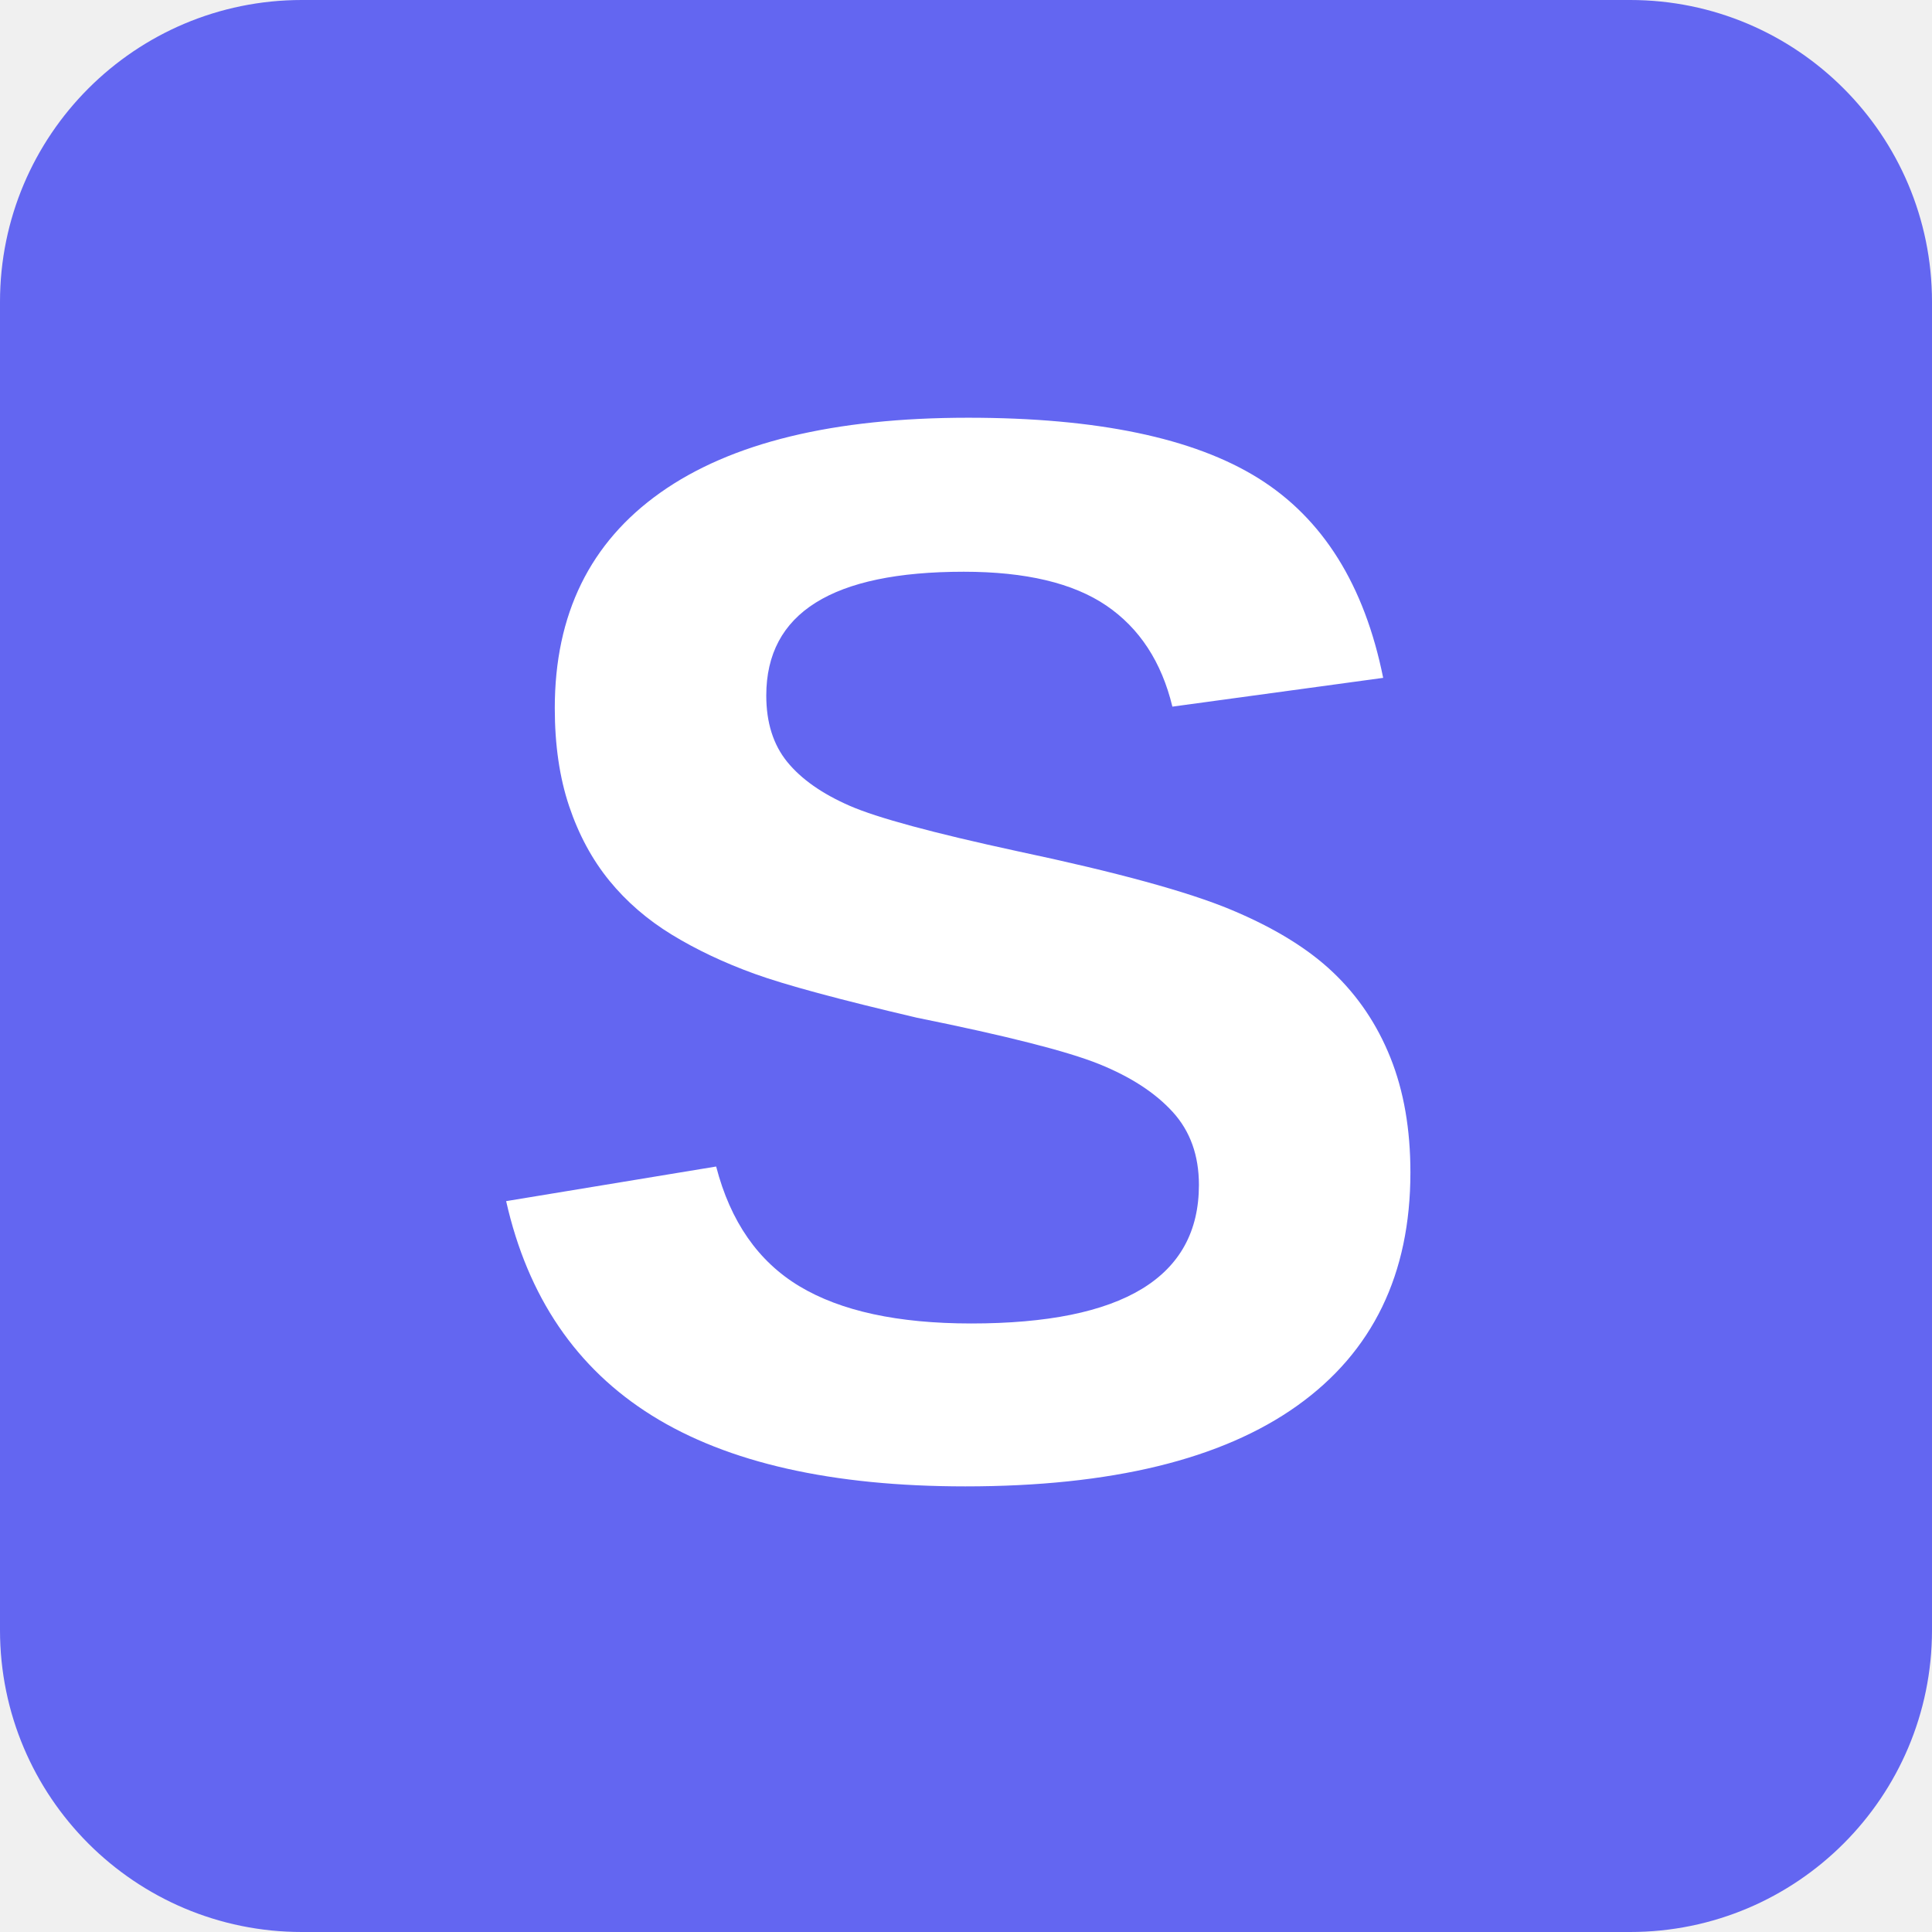
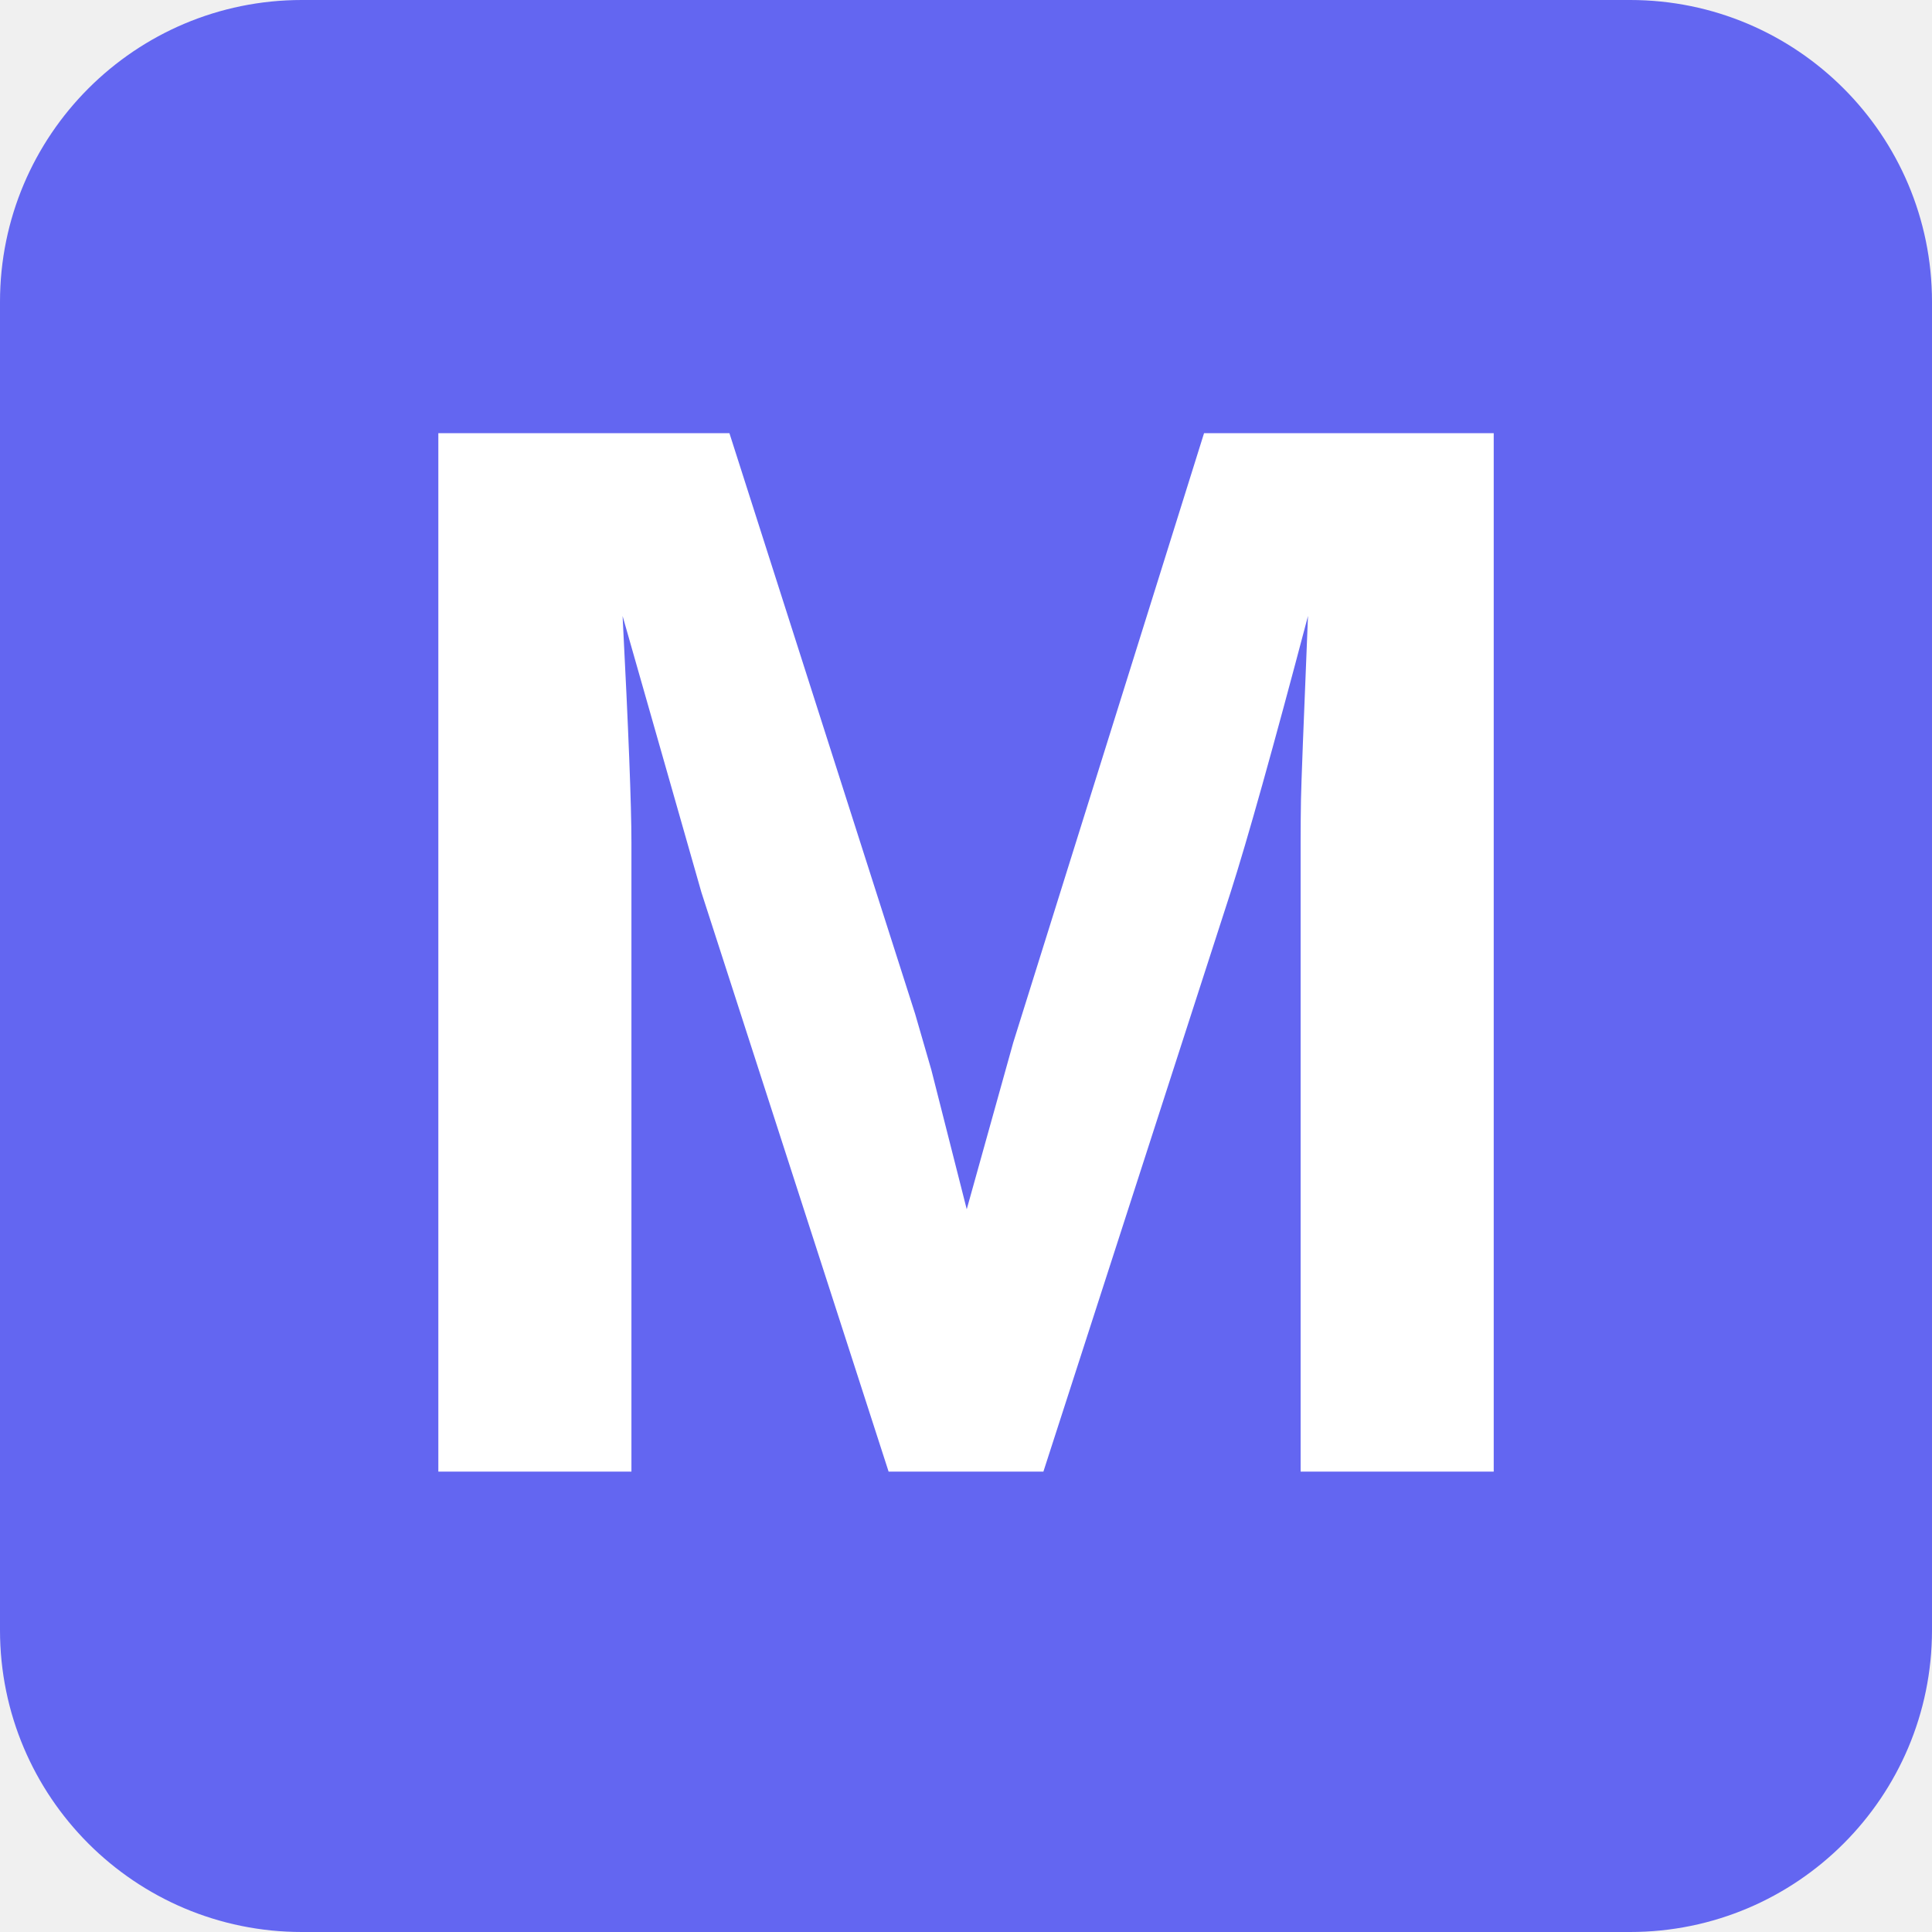
<svg xmlns="http://www.w3.org/2000/svg" viewBox="0 0 512 512">
  <rect x="0" y="0" width="512" height="512" rx="80" ry="80" fill="#6366f1" />
-   <text x="256" y="390" font-family="Arial, sans-serif" font-size="400" font-weight="bold" fill="white" text-anchor="middle">S</text>
+   <text x="256" y="390" font-family="Arial, sans-serif" font-size="400" font-weight="bold" fill="white" text-anchor="middle">M</text>
</svg>
